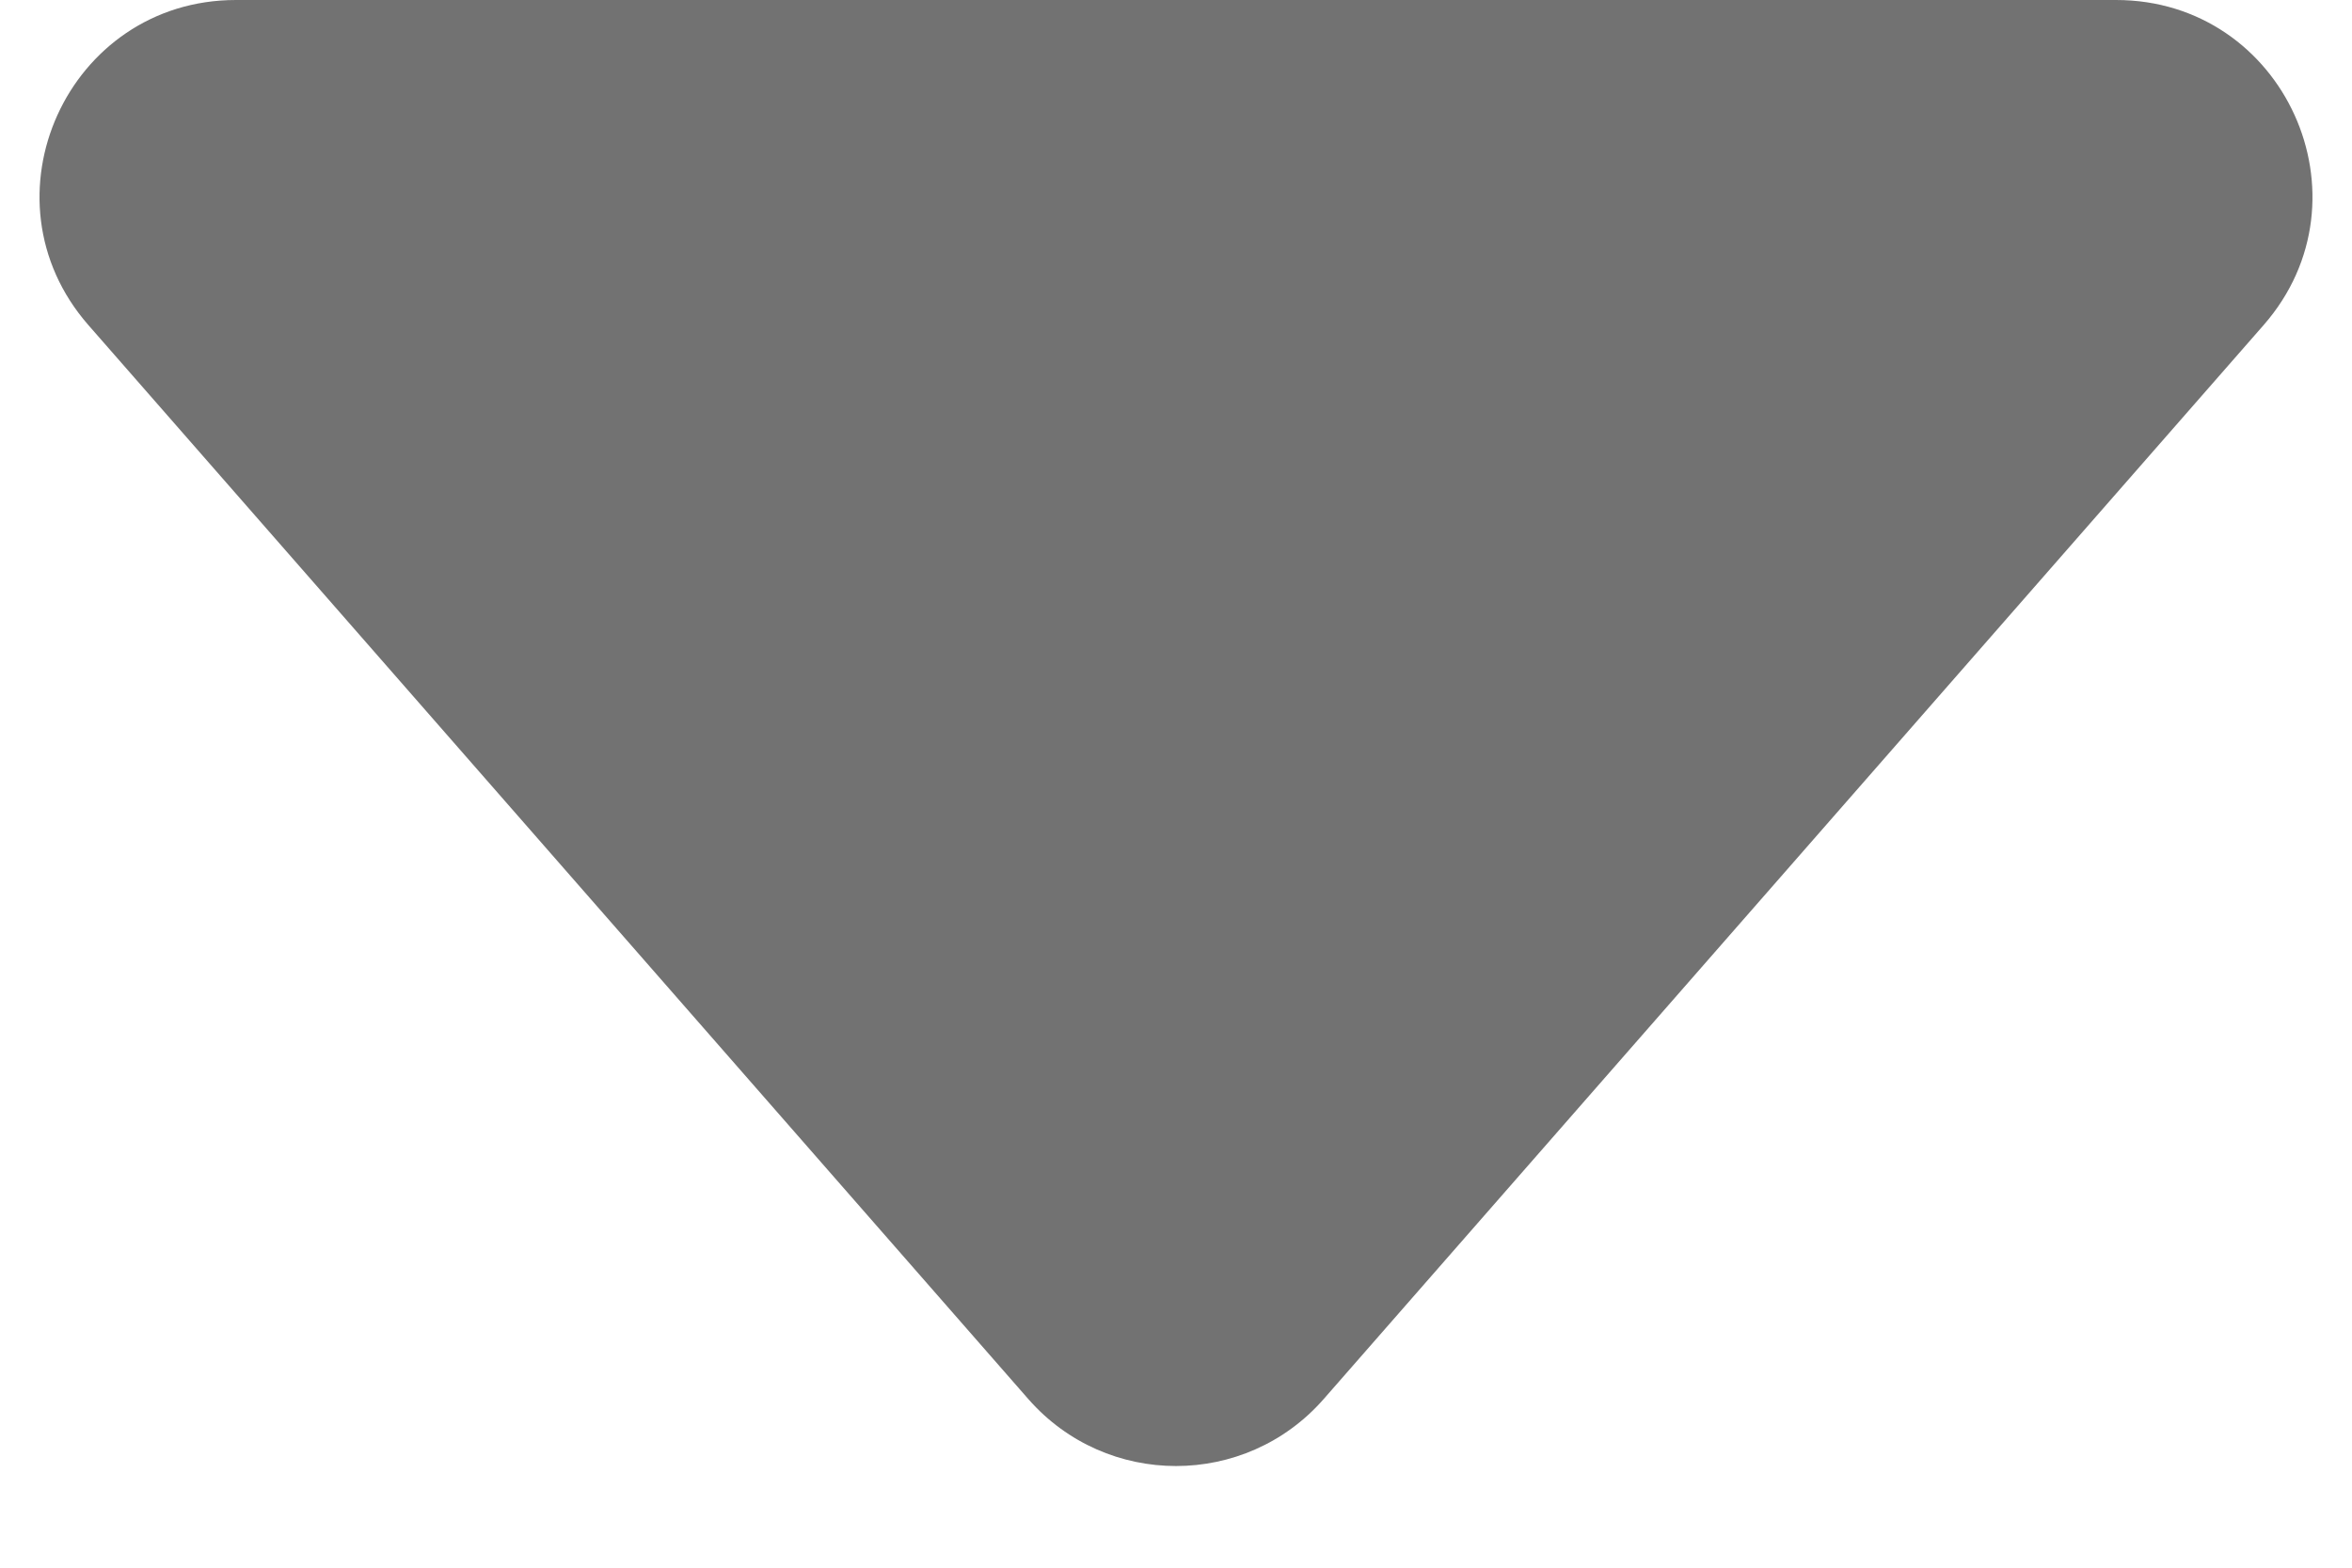
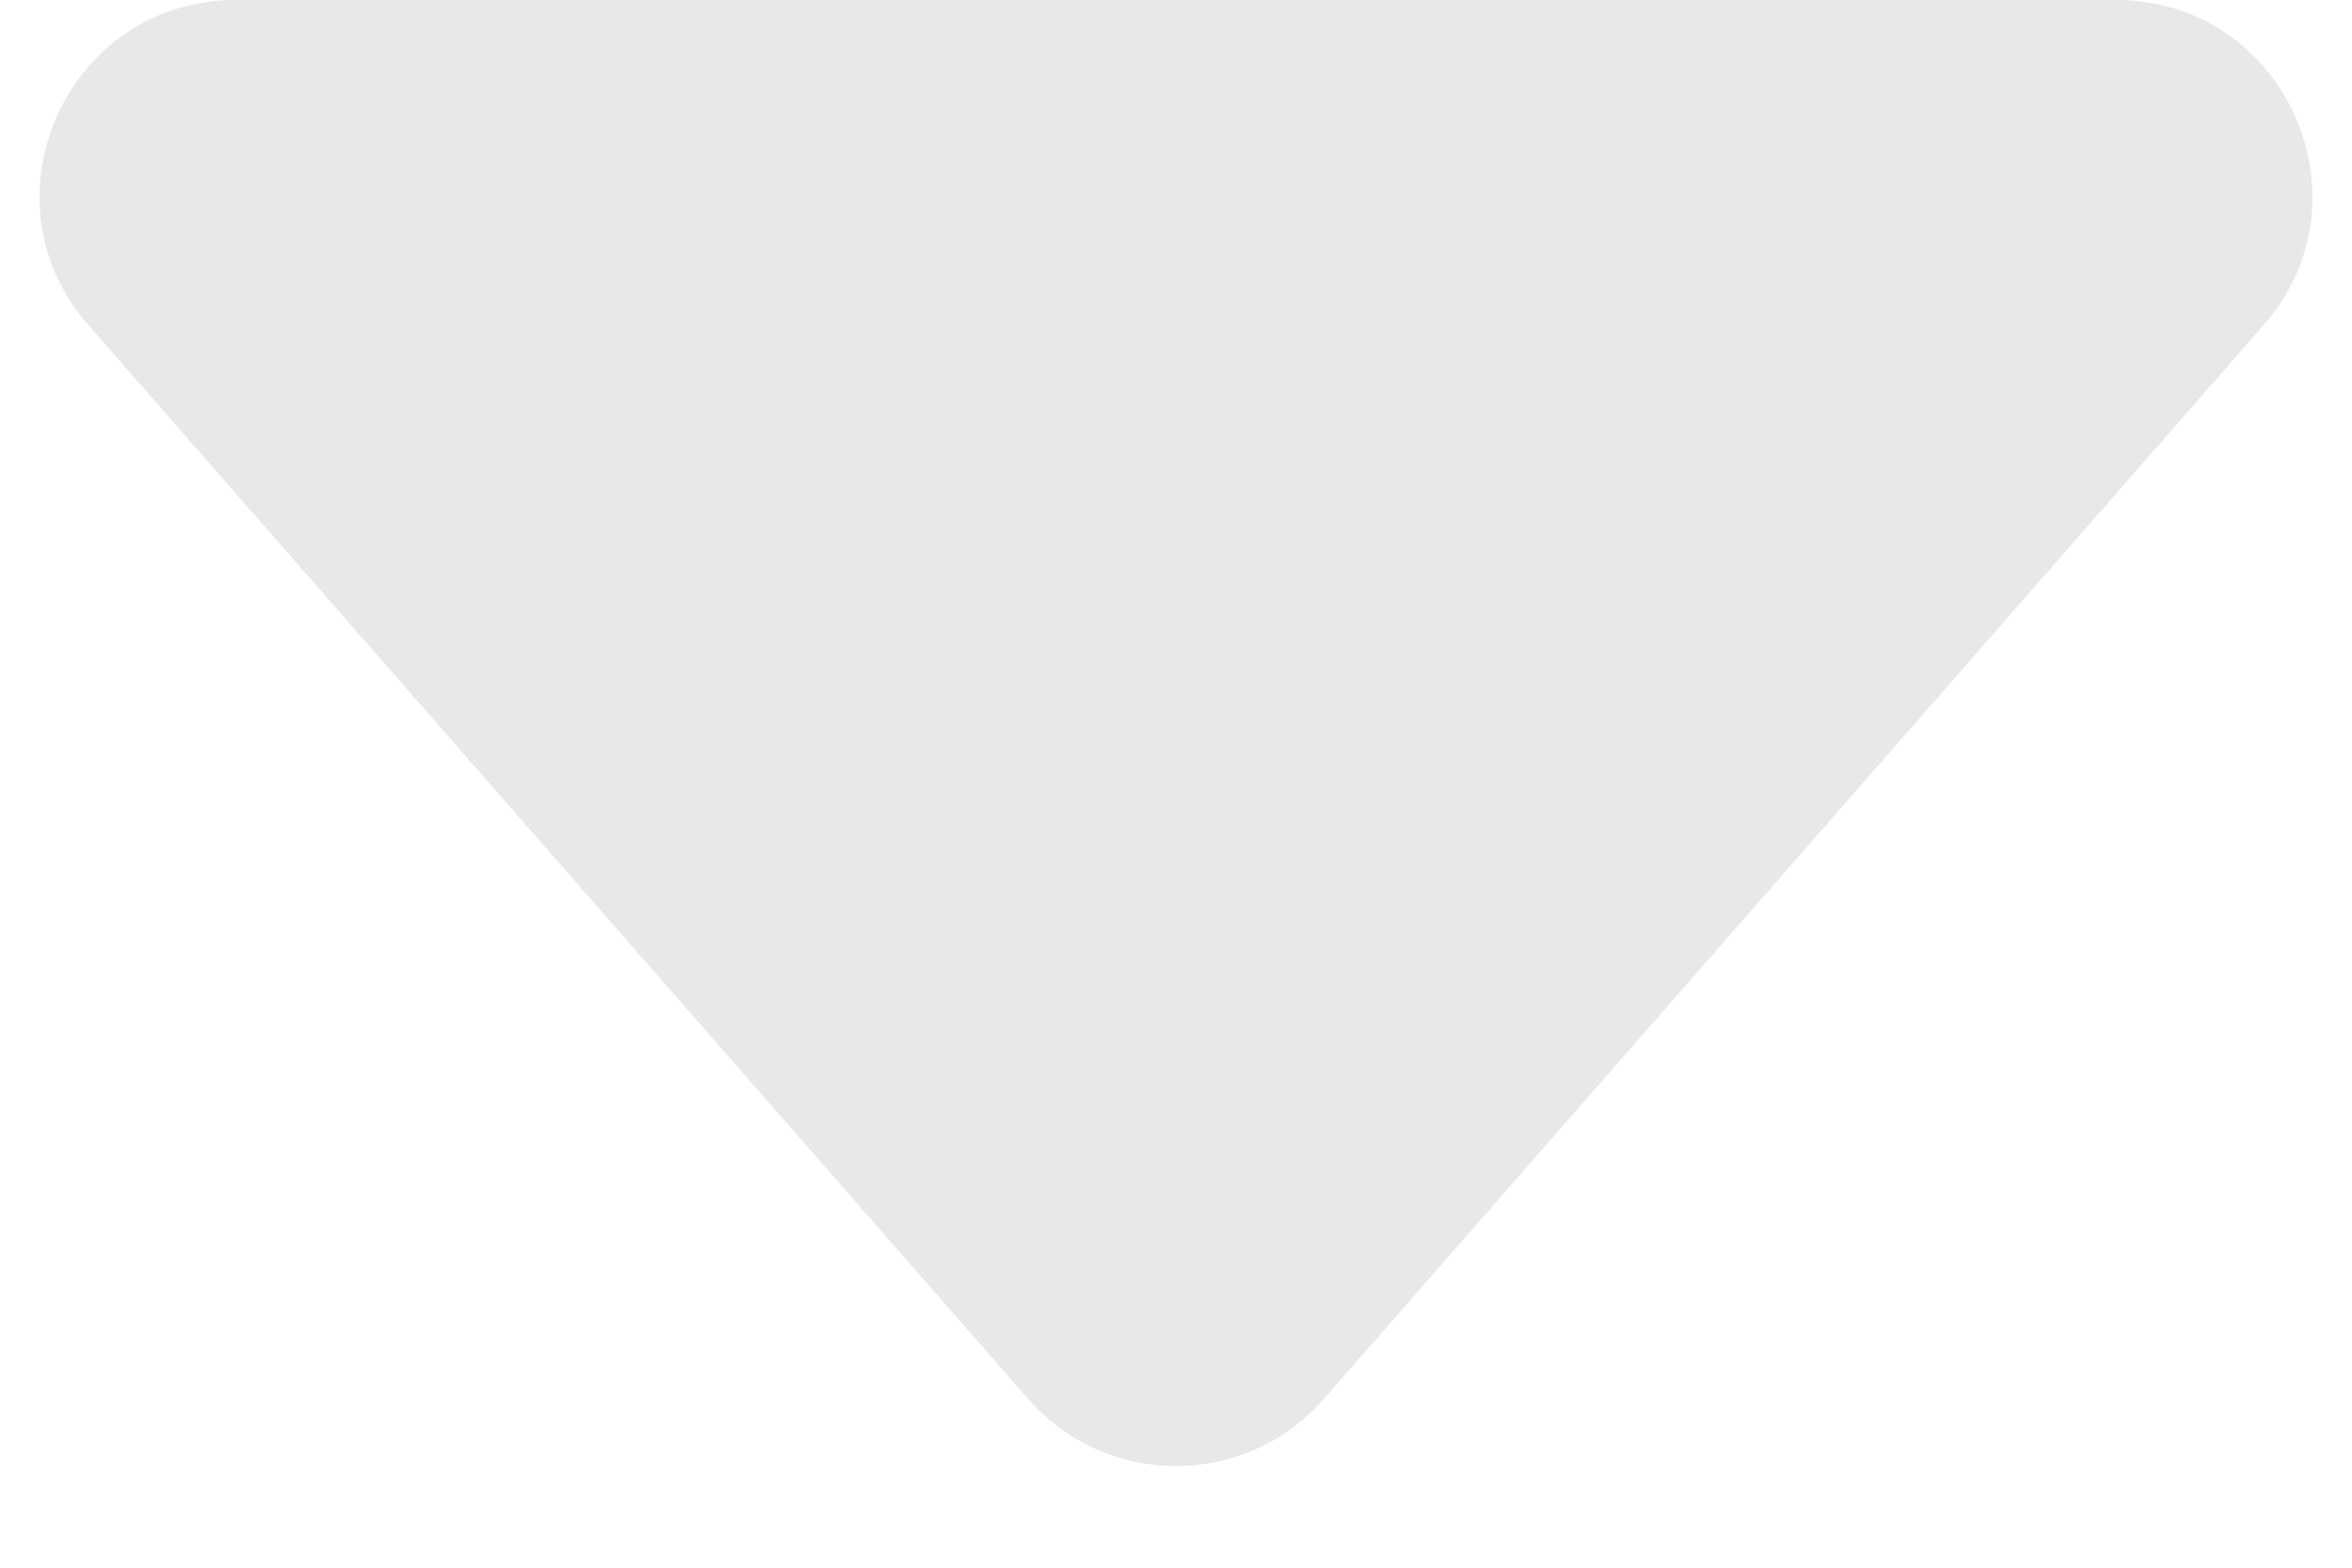
<svg xmlns="http://www.w3.org/2000/svg" width="12" height="8" viewBox="0 0 12 8" fill="none">
-   <path fill-rule="evenodd" clip-rule="evenodd" d="M10.796 0C11.655 0 12.115 1.012 11.549 1.659L6.753 7.14C6.354 7.595 5.646 7.595 5.247 7.14L0.451 1.659C-0.115 1.012 0.345 0 1.204 0L10.796 0Z" fill="#727272" />
+   <path fill-rule="evenodd" clip-rule="evenodd" d="M10.796 0C11.655 0 12.115 1.012 11.549 1.659L6.753 7.14C6.354 7.595 5.646 7.595 5.247 7.14L0.451 1.659C-0.115 1.012 0.345 0 1.204 0L10.796 0Z" fill="#E8E8E8" />
</svg>
